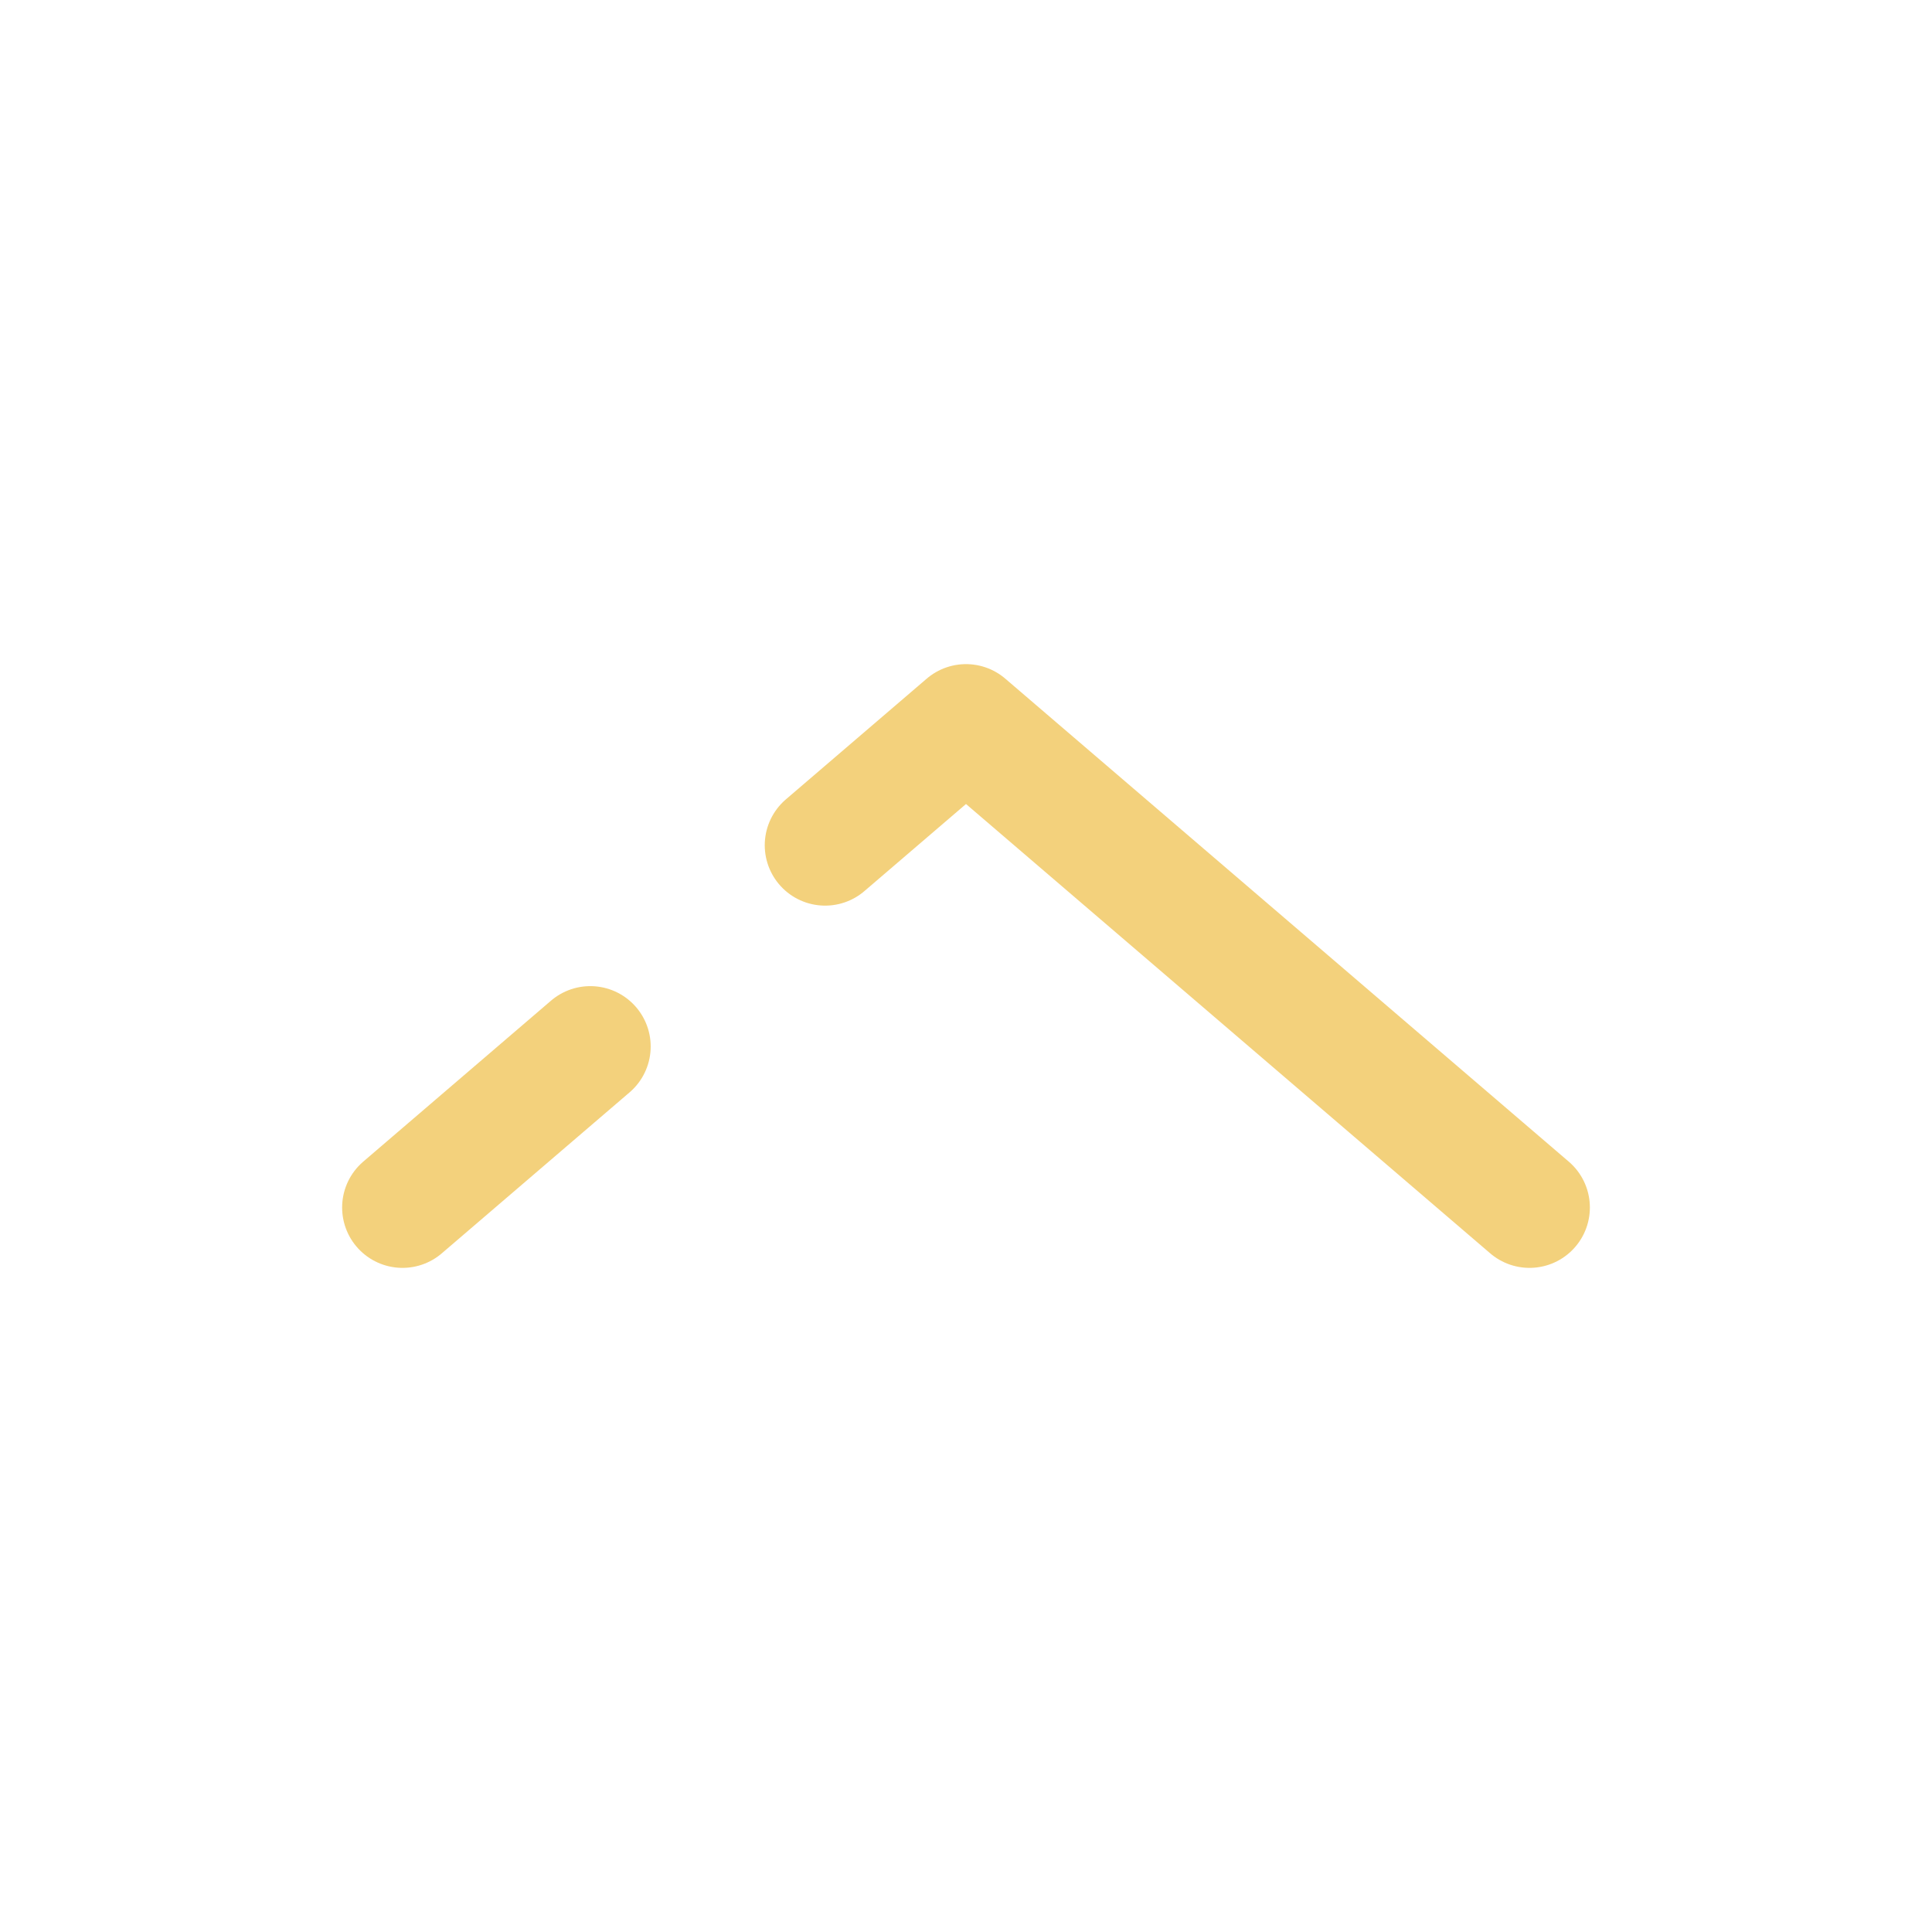
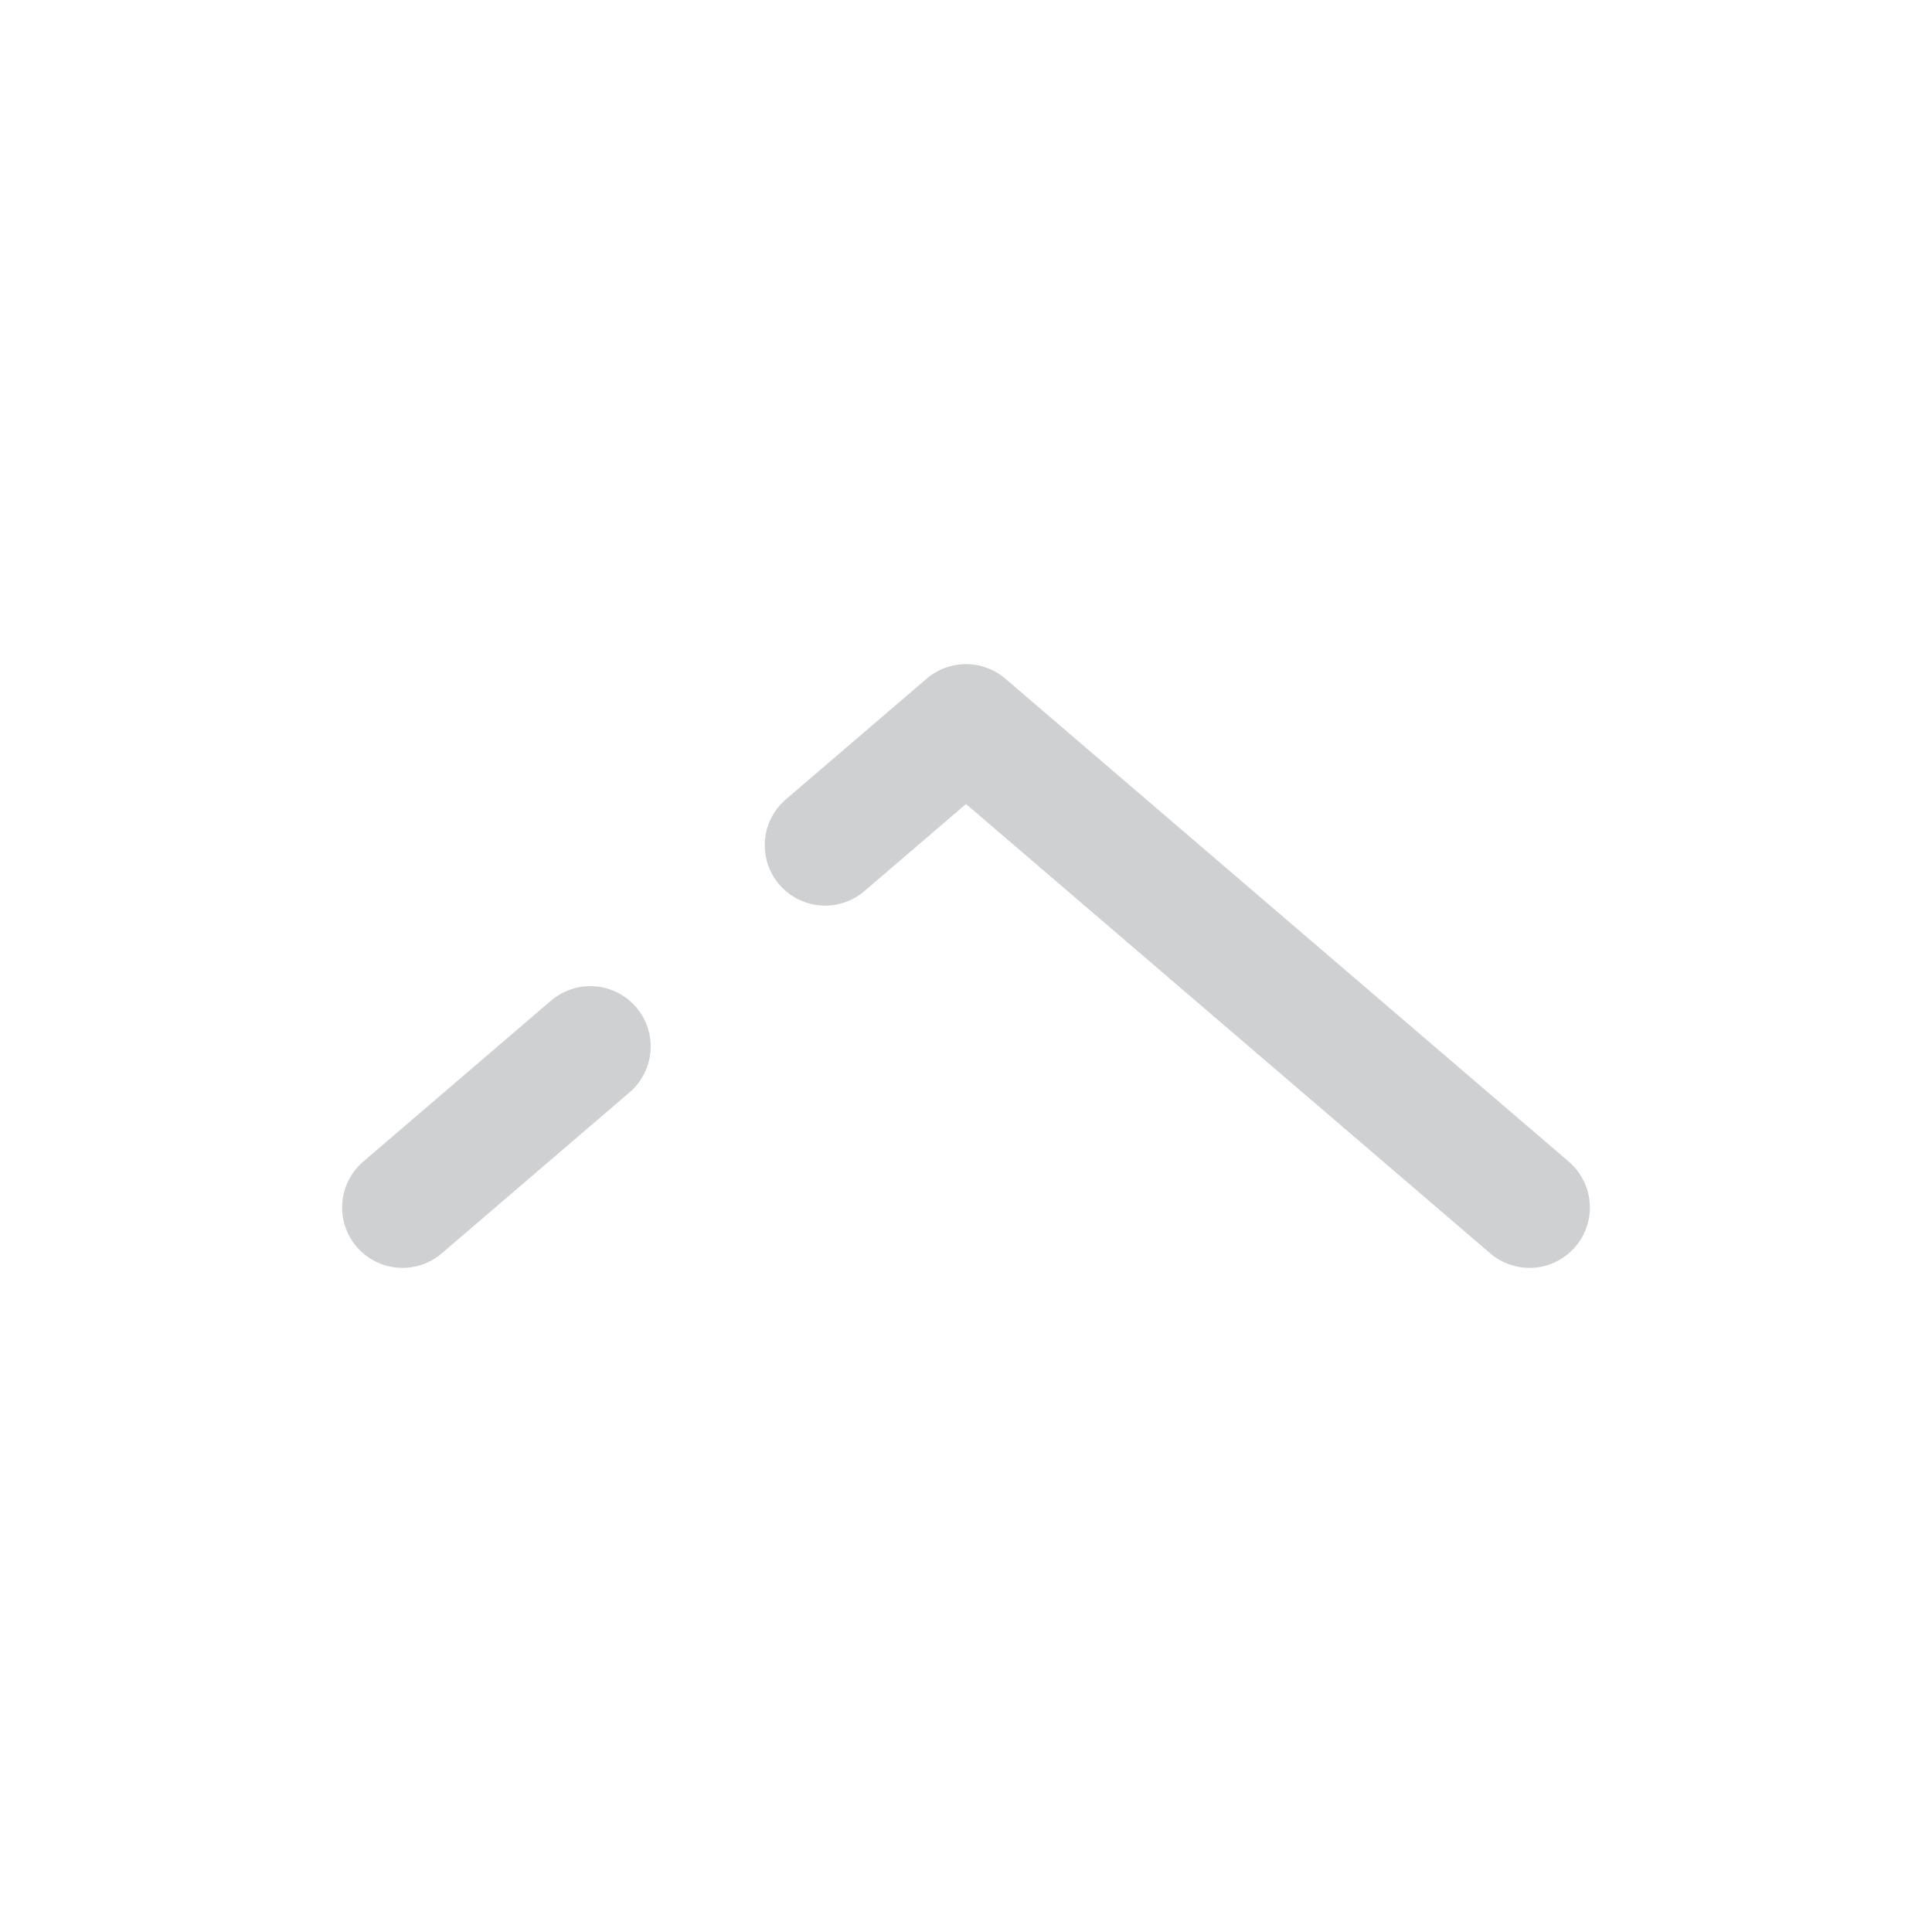
<svg xmlns="http://www.w3.org/2000/svg" viewBox="0 0 24 24" fill="none">
  <g id="SVGRepo_bgCarrier" stroke-width="0" />
  <g id="SVGRepo_tracerCarrier" stroke-linecap="round" stroke-linejoin="round" />
  <g id="SVGRepo_iconCarrier">
-     <path d="M19 15L12 9L10.25 10.5M5 15L7.333 13" stroke="#f3d17c" stroke-width="1.5" stroke-linecap="round" stroke-linejoin="round" />
+     <path d="M19 15L12 9L10.25 10.5M5 15L7.333 13" stroke="#cfd0d1" stroke-width="1.5" stroke-linecap="round" stroke-linejoin="round" />
  </g>
</svg>
